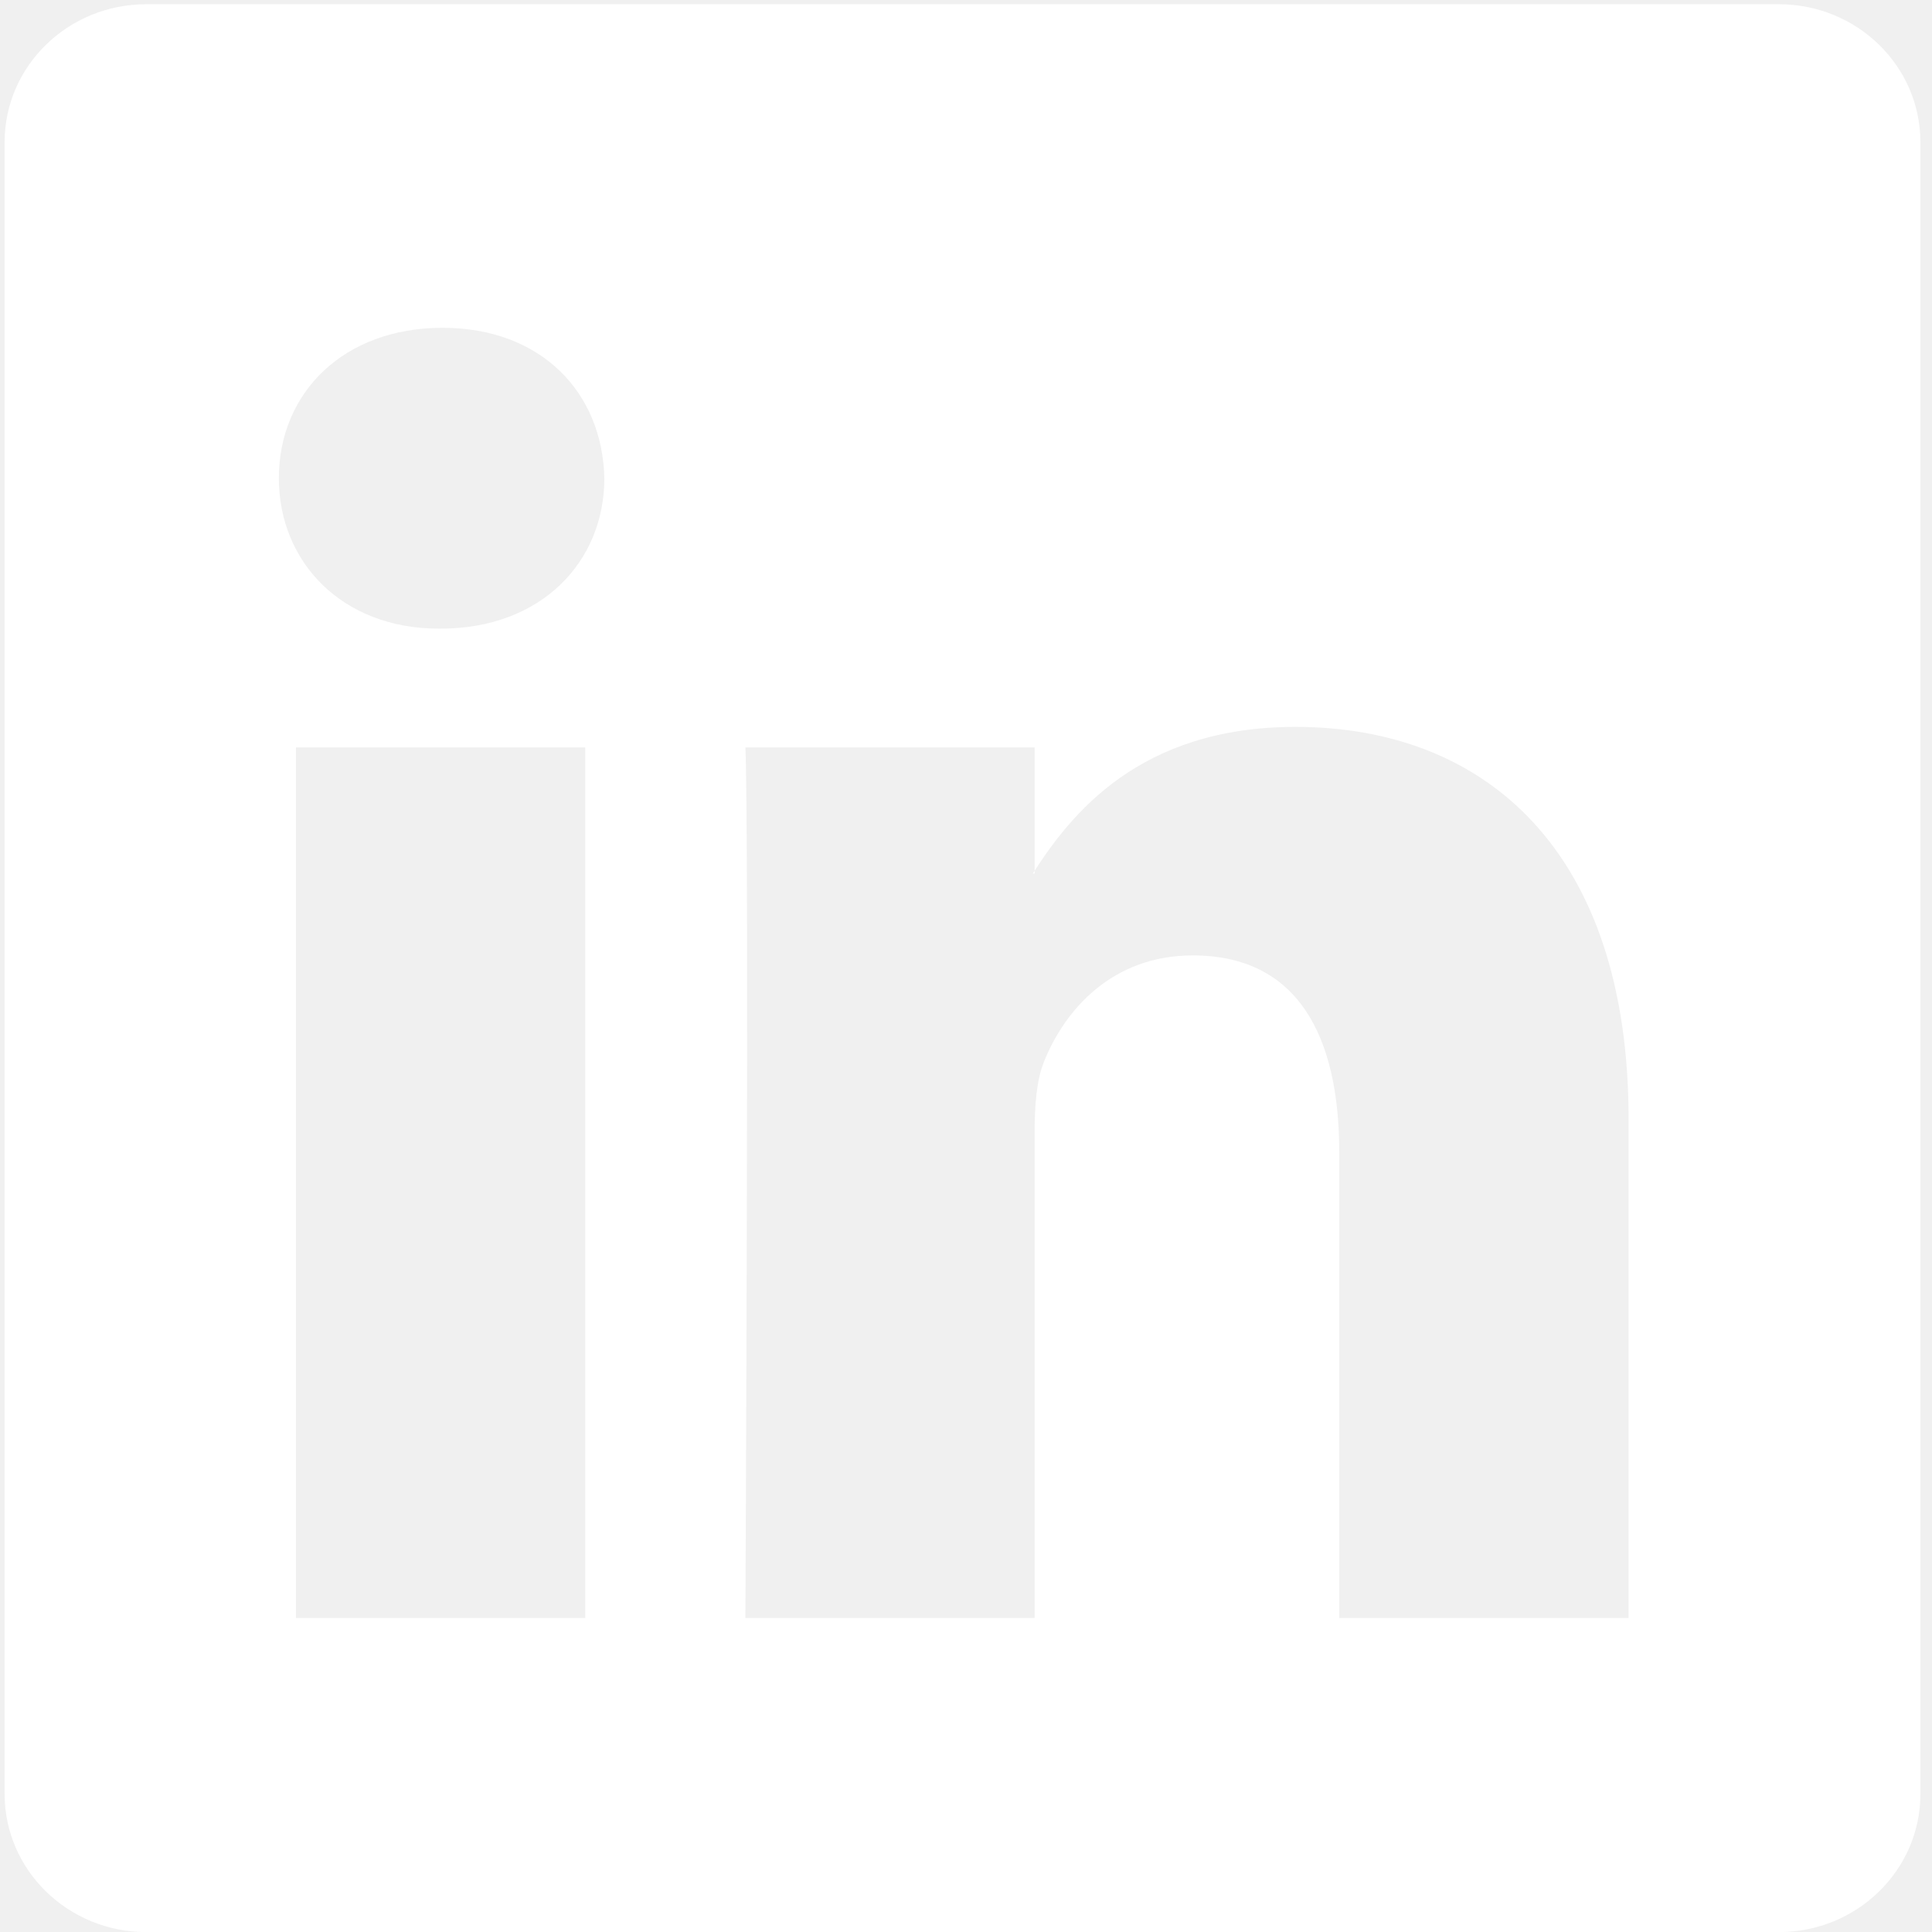
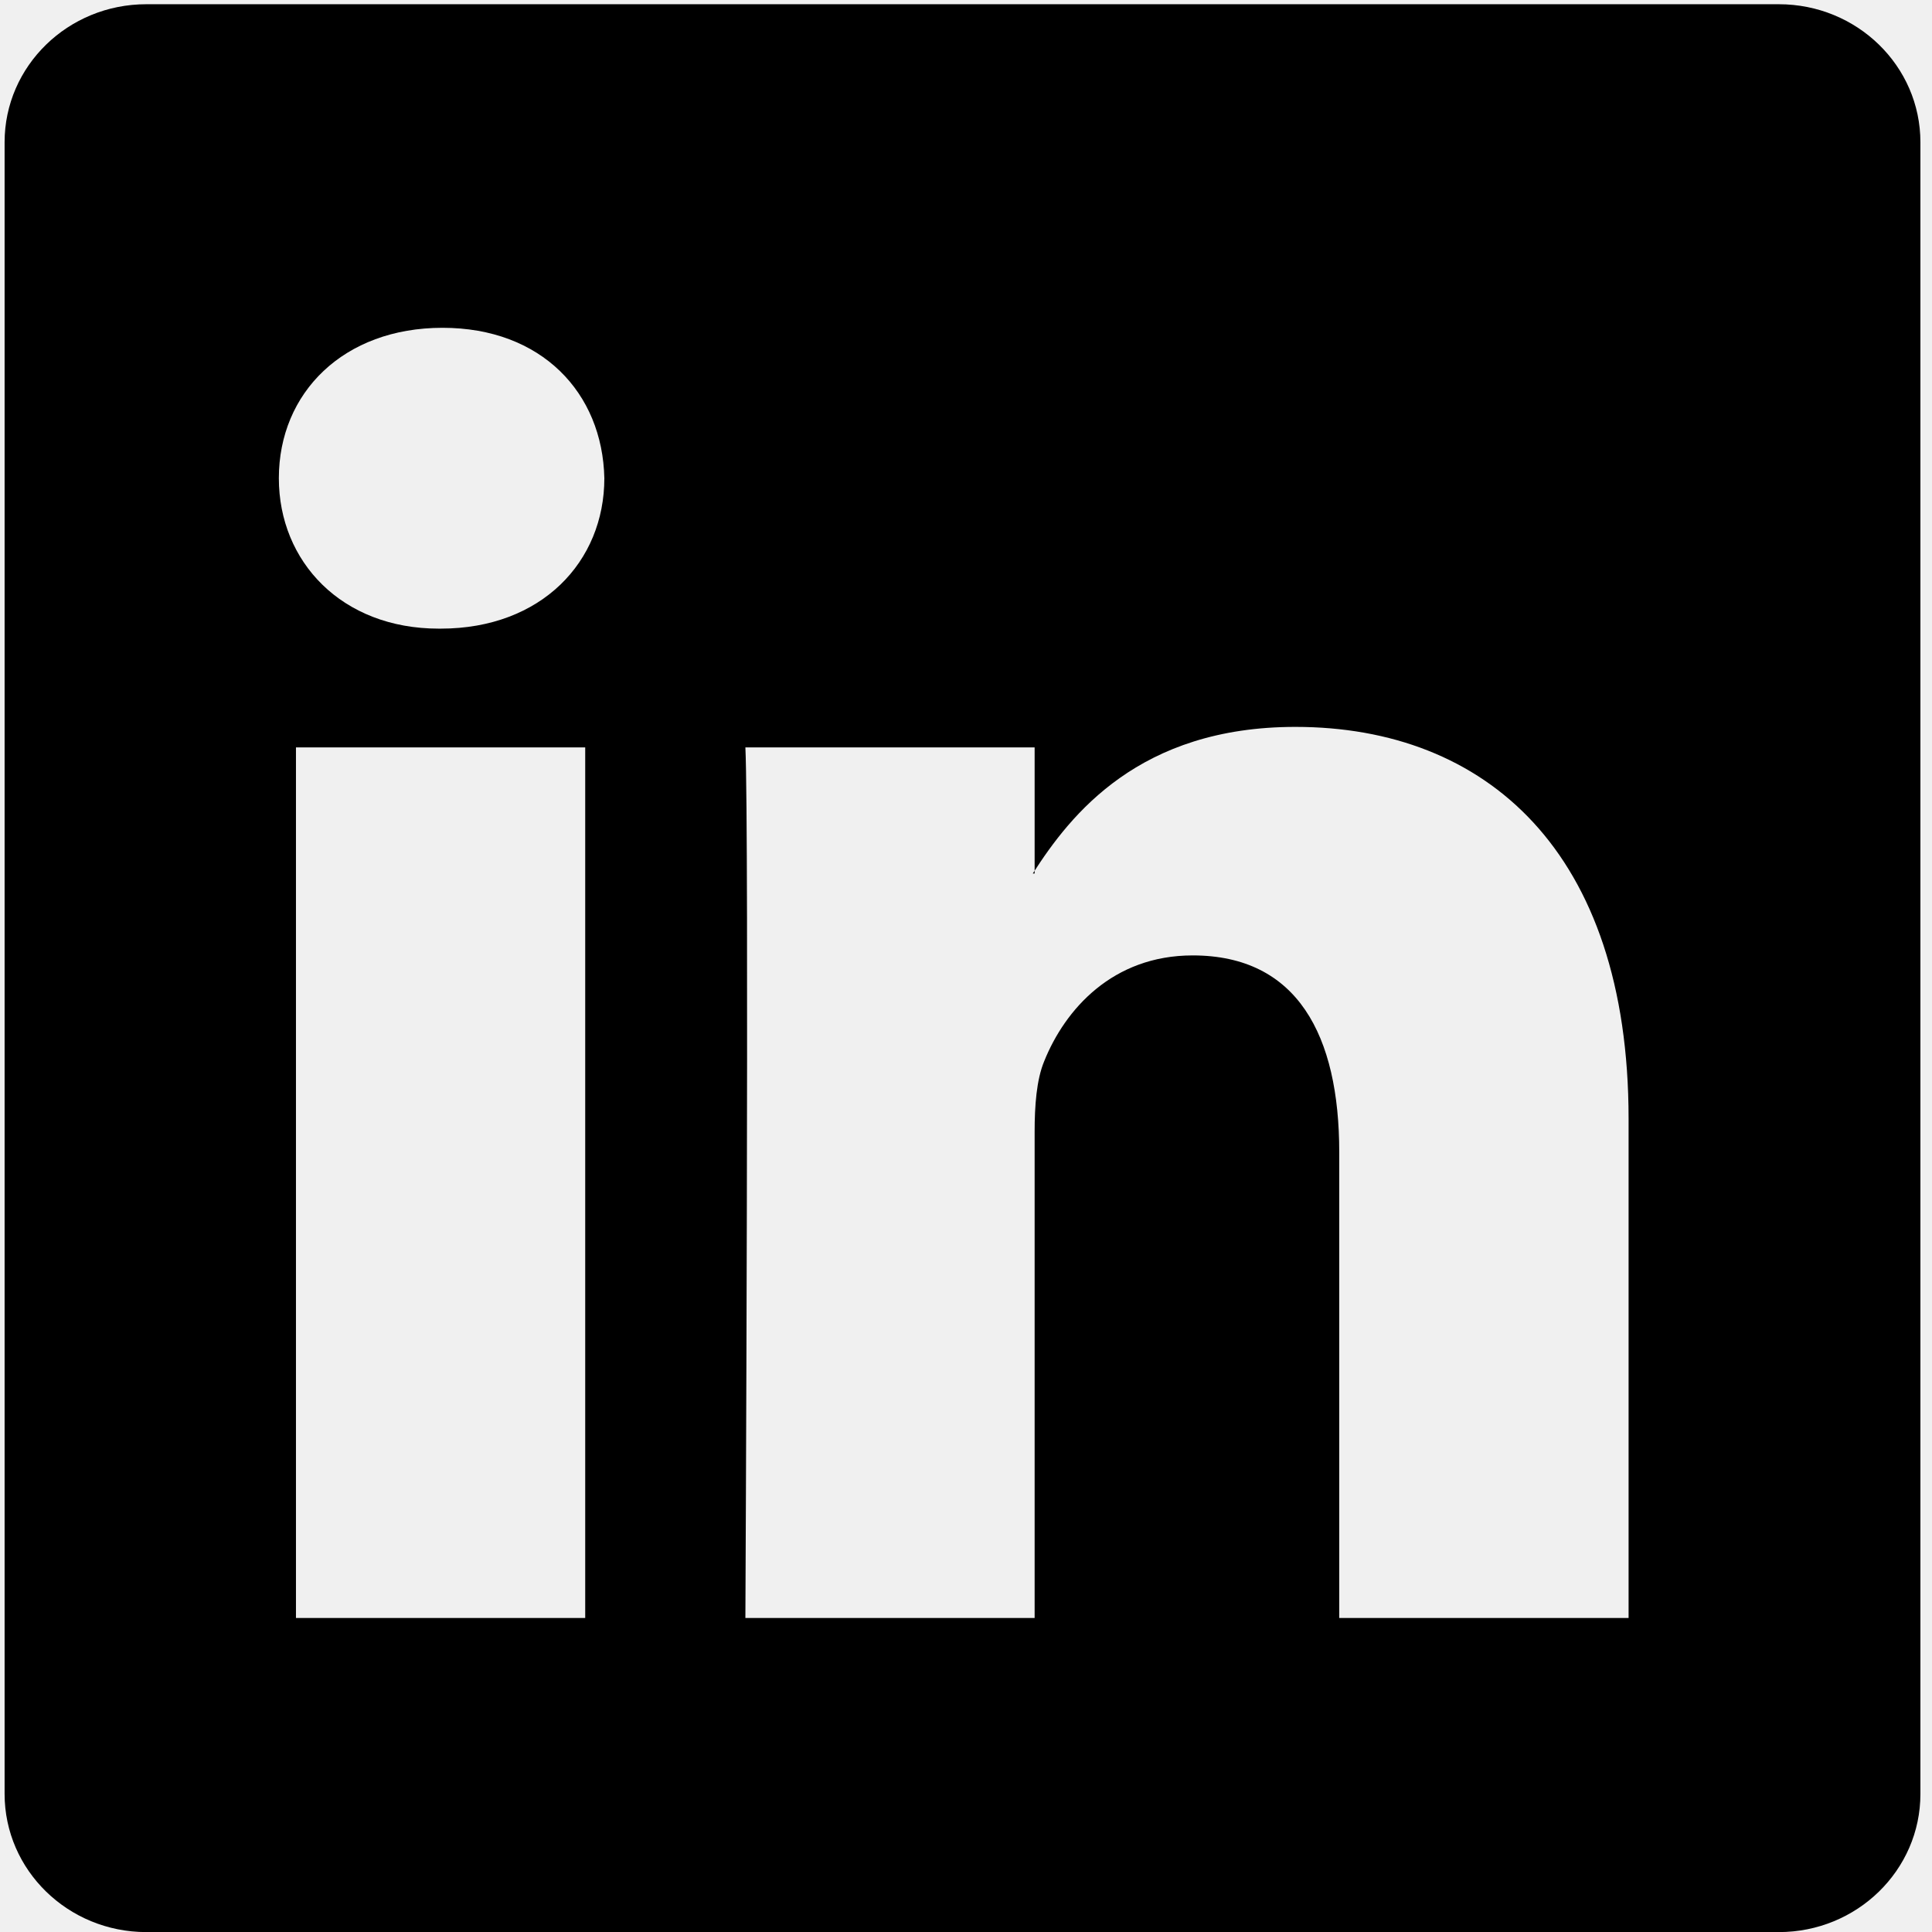
<svg xmlns="http://www.w3.org/2000/svg" width="21" height="21" data-v-a5608aa8="">
-   <path d="M.05 1.546C.05.717.74.046 1.59.046h17.745c.85 0 1.539.671 1.539 1.5V19.5c0 .829-.69 1.501-1.539 1.501H1.589C.739 21 .05 20.328.05 19.499V1.546zm4.74 5.287c1.096 0 1.779-.728 1.779-1.635-.02-.929-.683-1.635-1.759-1.635-1.076 0-1.779.706-1.779 1.635 0 .907.683 1.635 1.738 1.635h.02zM3.216 17.587h3.145V8.124H3.217v9.463zm4.885 0h3.145v-5.285c0-.282.02-.565.104-.767.227-.565.745-1.15 1.614-1.15 1.138 0 1.593.868 1.593 2.14v5.062h3.145V12.16c0-2.906-1.552-4.259-3.621-4.259-1.697 0-2.442.949-2.855 1.594h.02V8.124H8.102c.042.888 0 9.463 0 9.463z" fill="#fff" fill-rule="evenodd" data-v-a5608aa8="" />
+   <path d="M.05 1.546C.05.717.74.046 1.59.046h17.745c.85 0 1.539.671 1.539 1.5V19.5c0 .829-.69 1.501-1.539 1.501H1.589C.739 21 .05 20.328.05 19.499V1.546zm4.74 5.287c1.096 0 1.779-.728 1.779-1.635-.02-.929-.683-1.635-1.759-1.635-1.076 0-1.779.706-1.779 1.635 0 .907.683 1.635 1.738 1.635h.02zM3.216 17.587h3.145V8.124H3.217v9.463zm4.885 0h3.145v-5.285c0-.282.02-.565.104-.767.227-.565.745-1.15 1.614-1.15 1.138 0 1.593.868 1.593 2.14v5.062h3.145V12.16c0-2.906-1.552-4.259-3.621-4.259-1.697 0-2.442.949-2.855 1.594h.02V8.124H8.102c.042.888 0 9.463 0 9.463z" fill-rule="evenodd" data-v-a5608aa8="" />
</svg>
